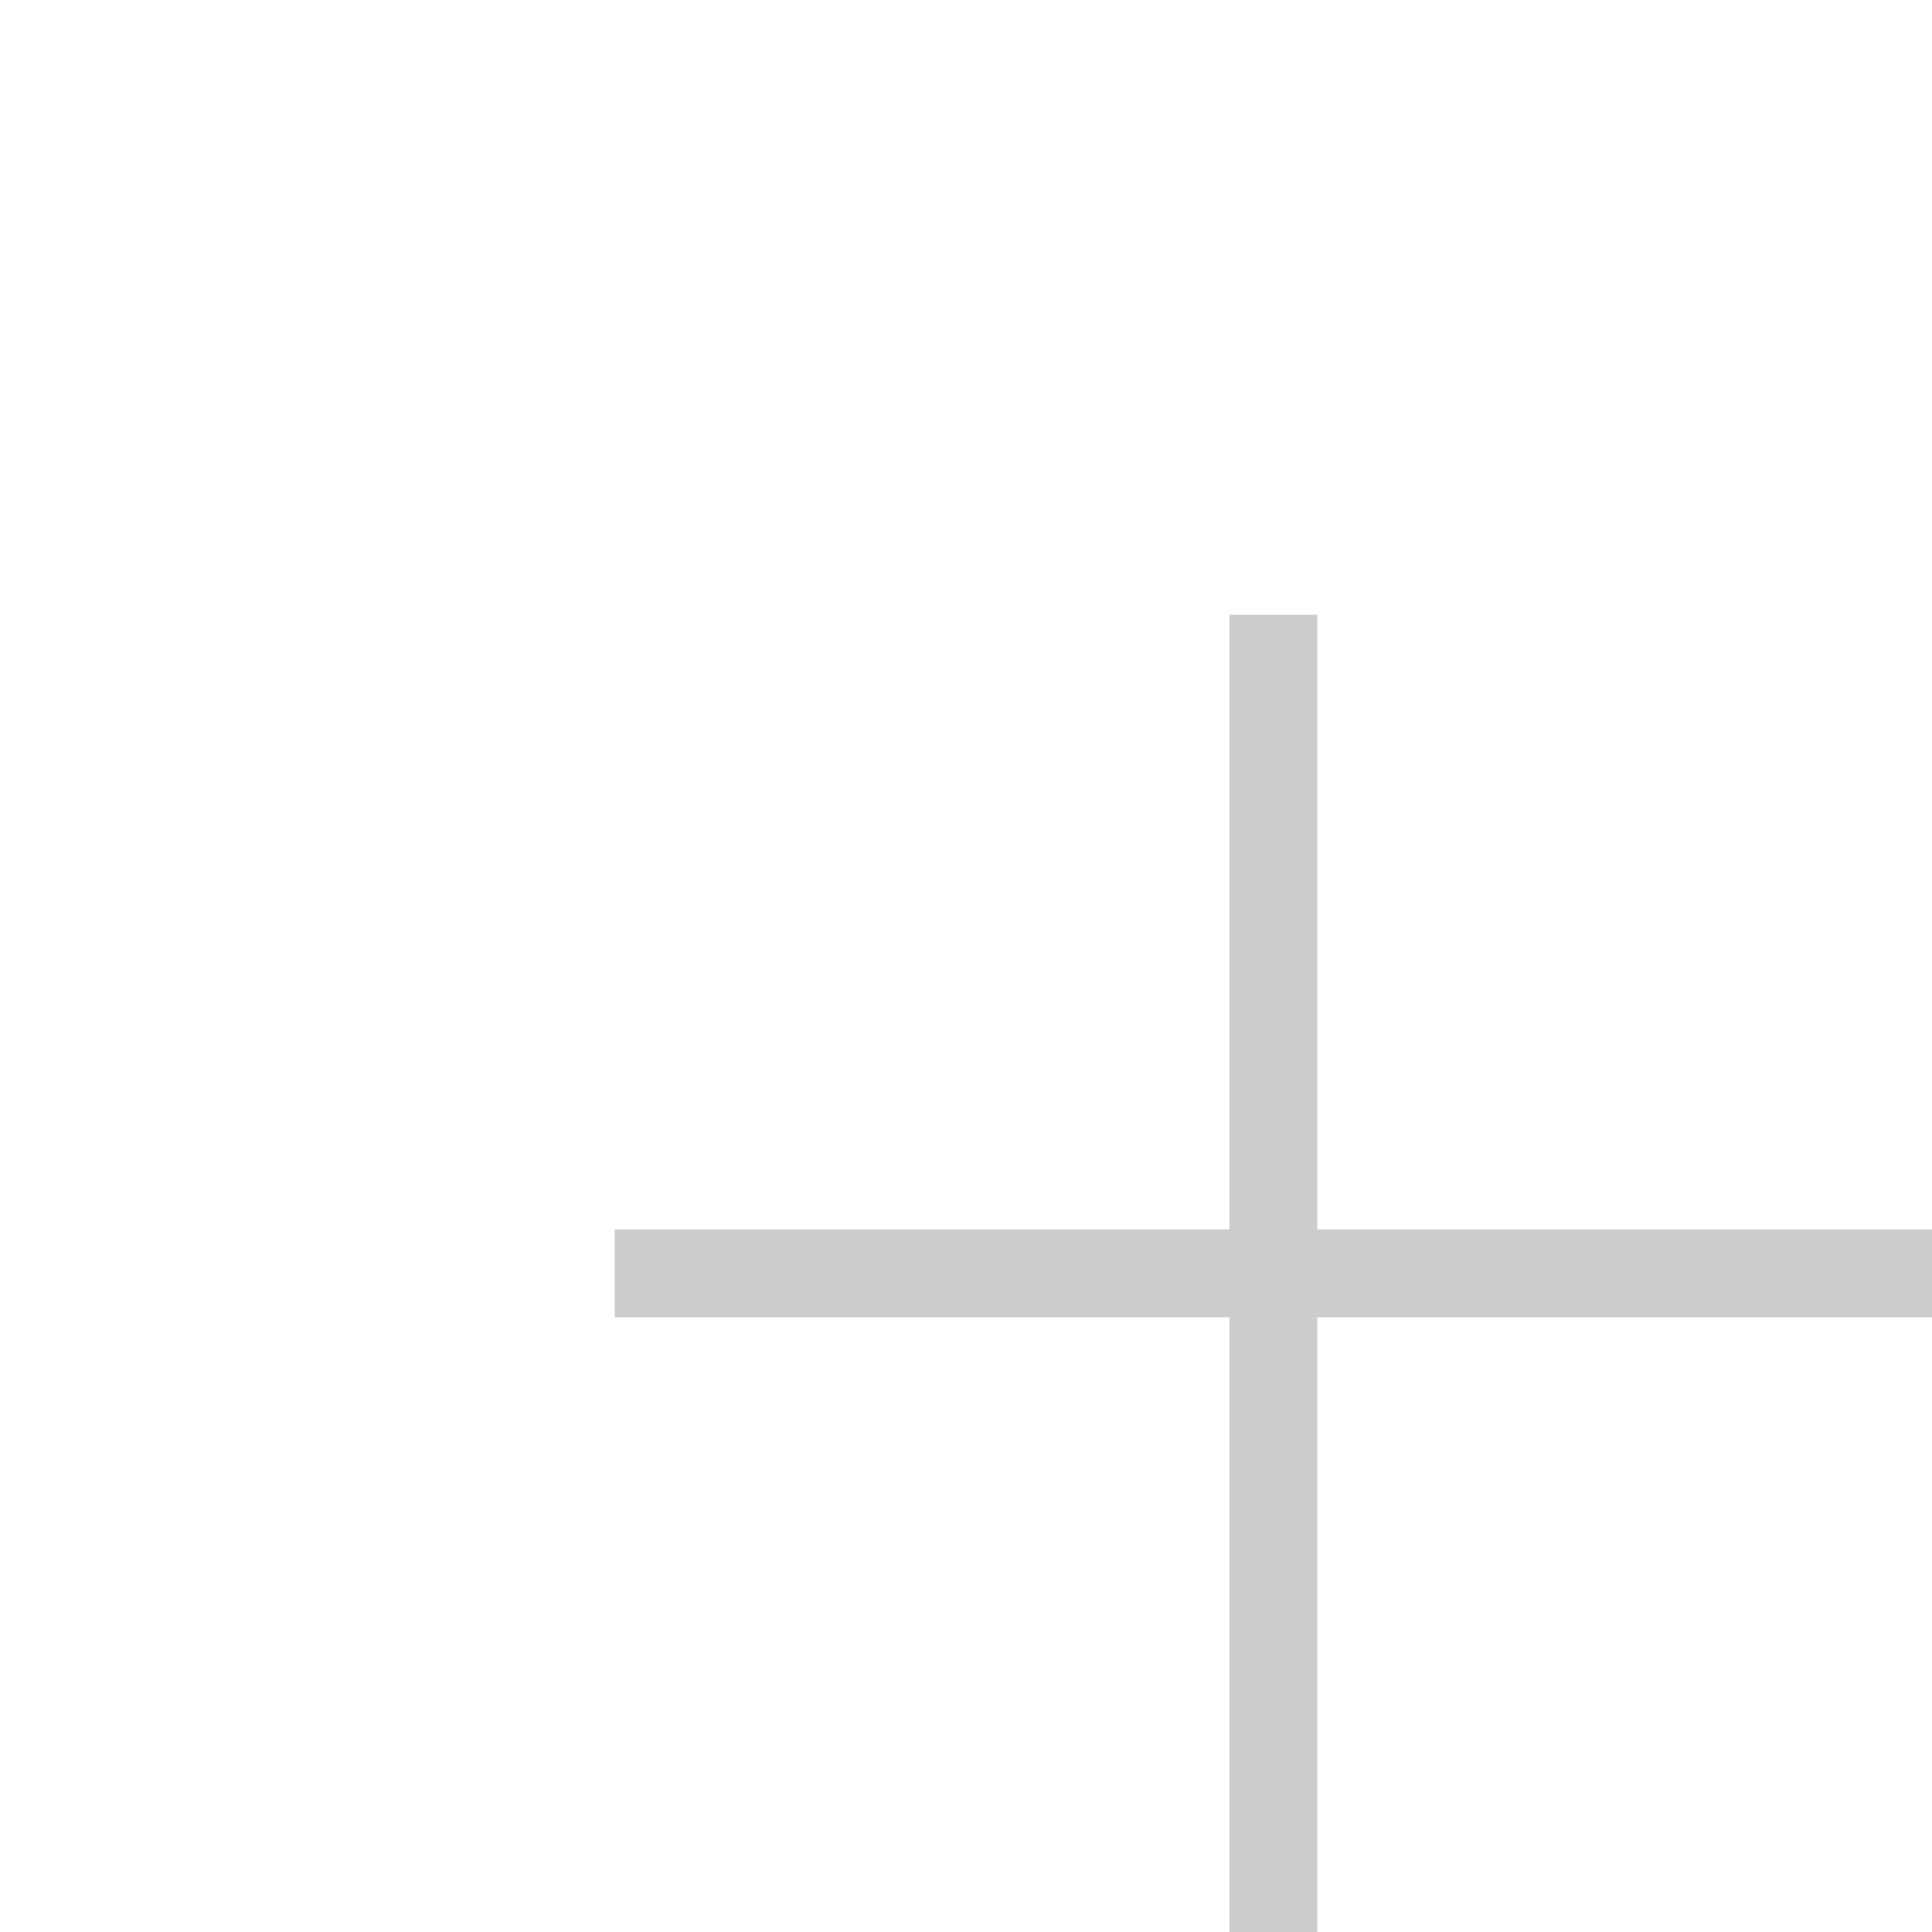
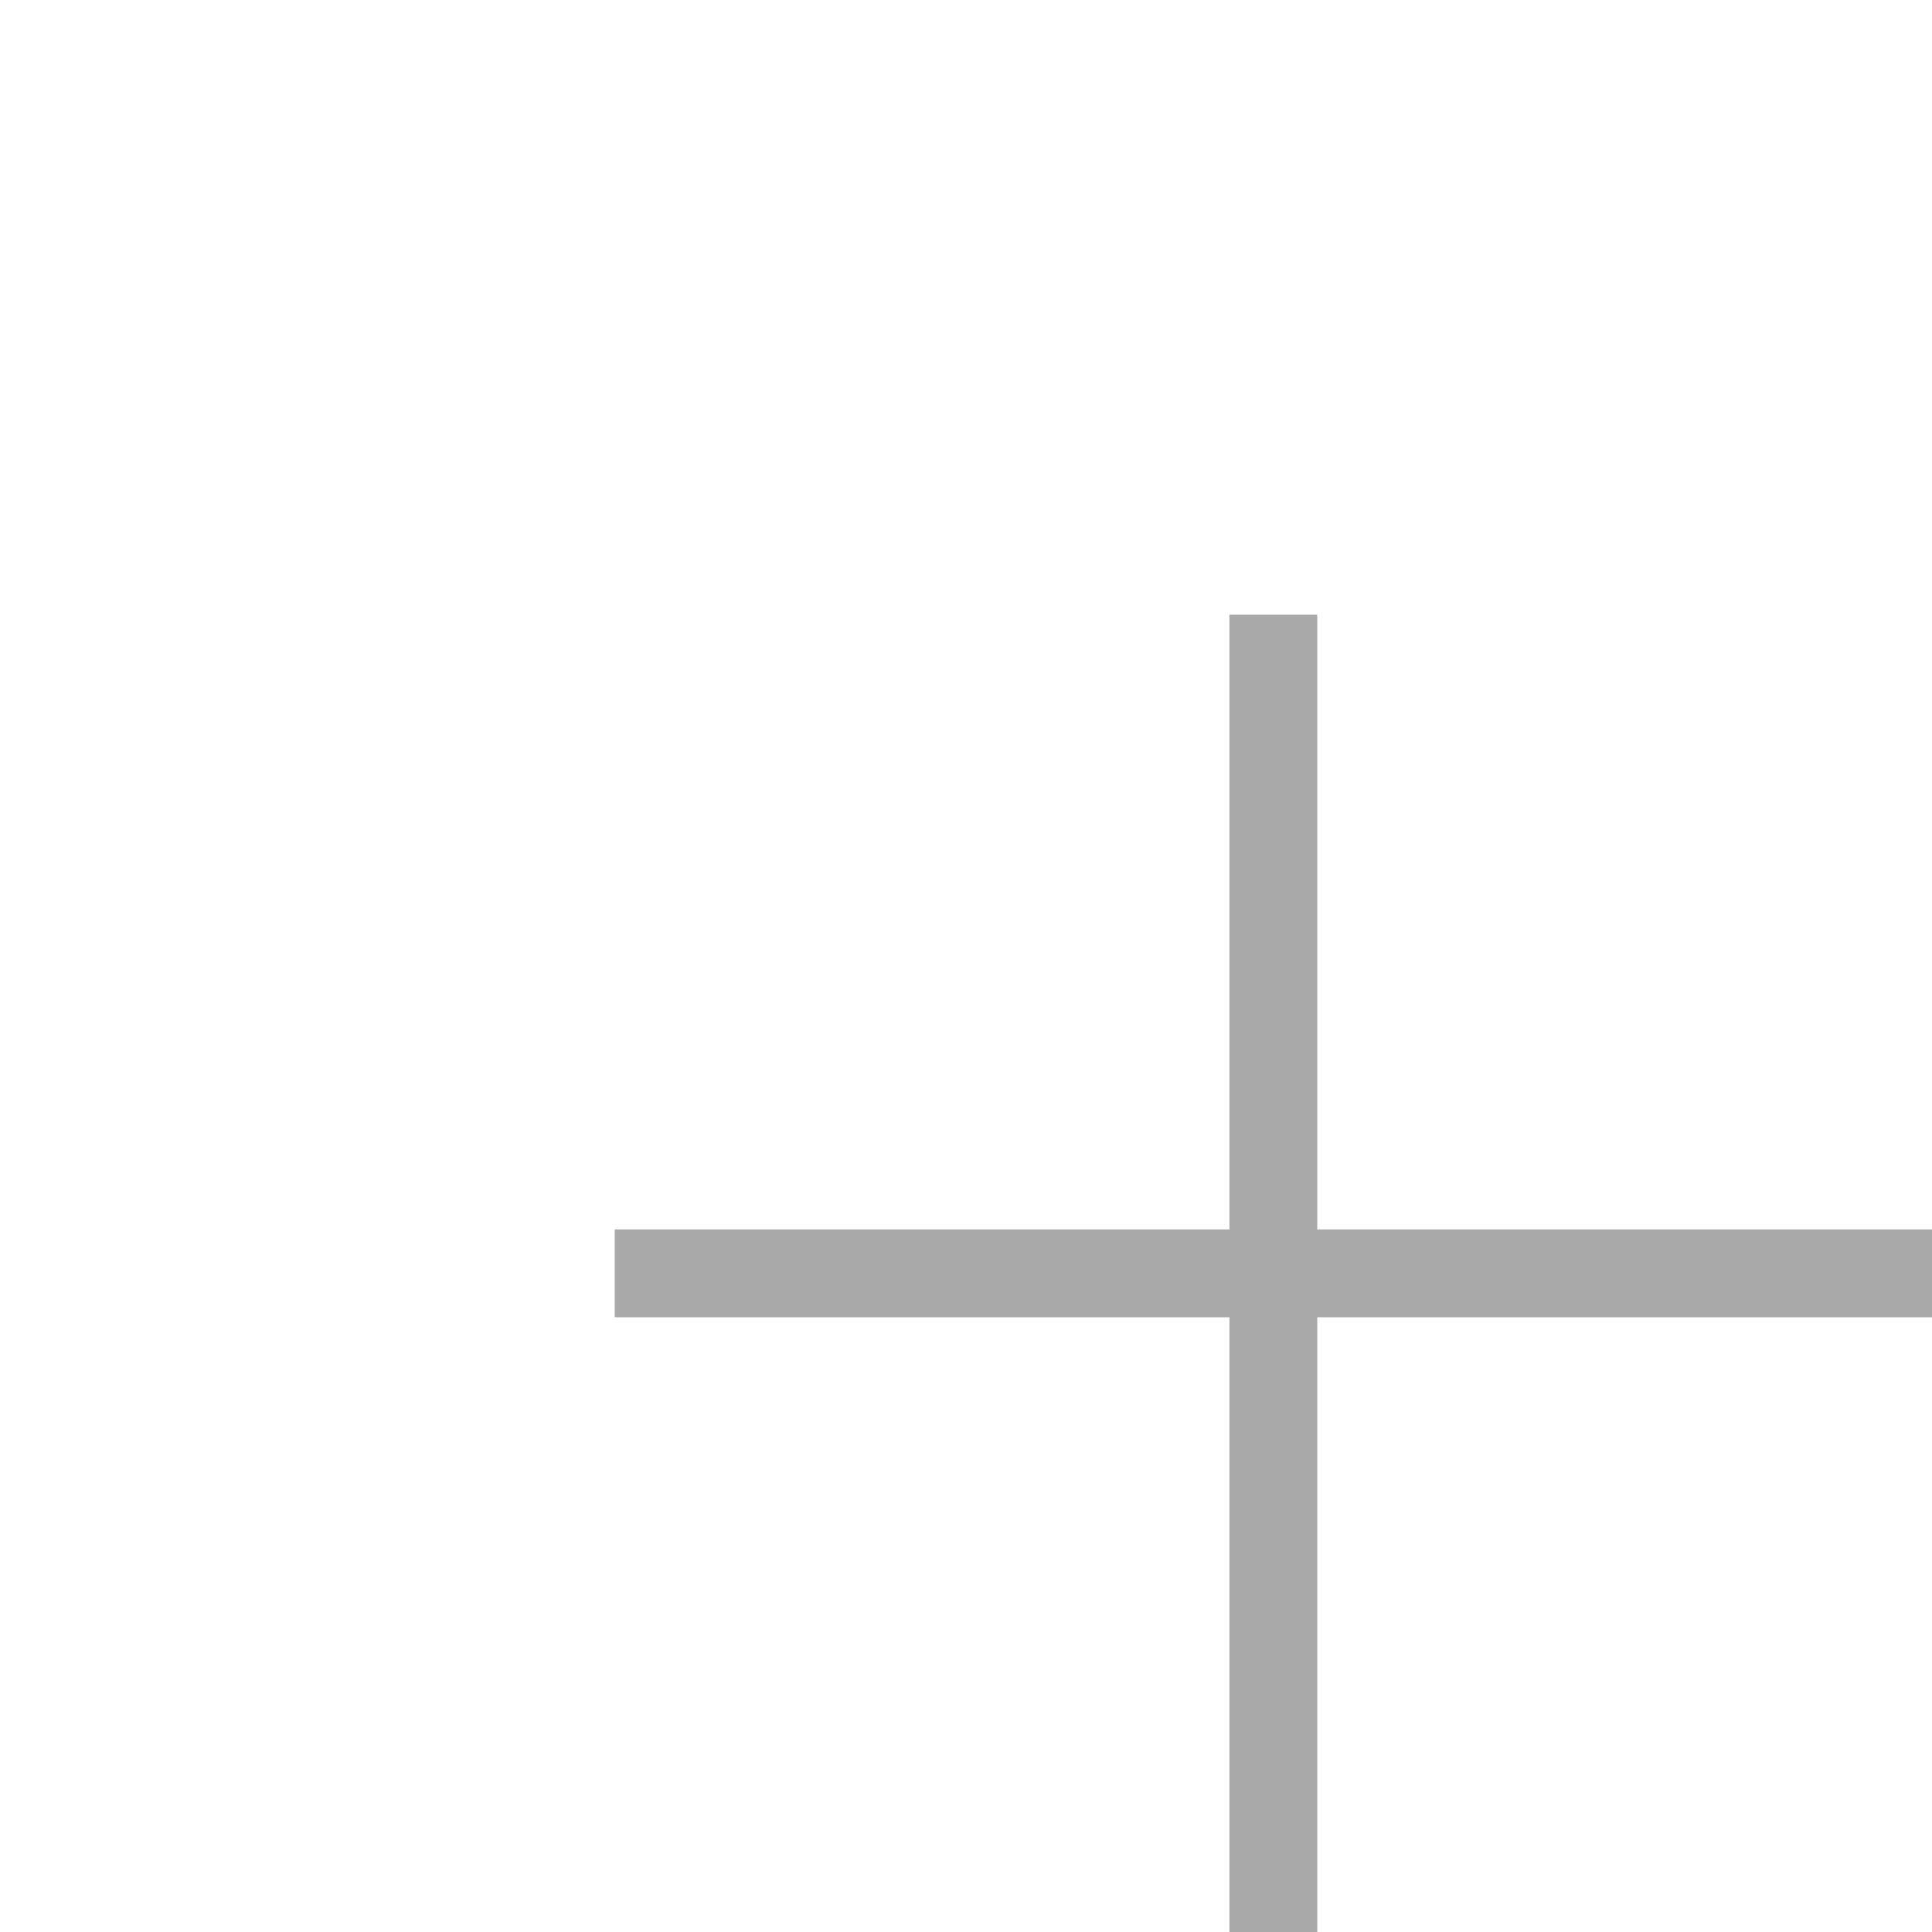
<svg xmlns="http://www.w3.org/2000/svg" width="22" height="22" viewBox="0 0 22 22" fill="none">
-   <path style="filter: invert(100%);" d="M14 7H15V22H14V7Z" fill="#A9A9A9" />
-   <path style="filter: invert(100%);" d="M7 15L7 14L22 14V15L7 15Z" fill="#A9A9A9" />
+   <path d="M14 7H15V22H14V7Z" fill="#A9A9A9" />
+   <path d="M7 15L7 14L22 14V15L7 15Z" fill="#A9A9A9" />
</svg>
